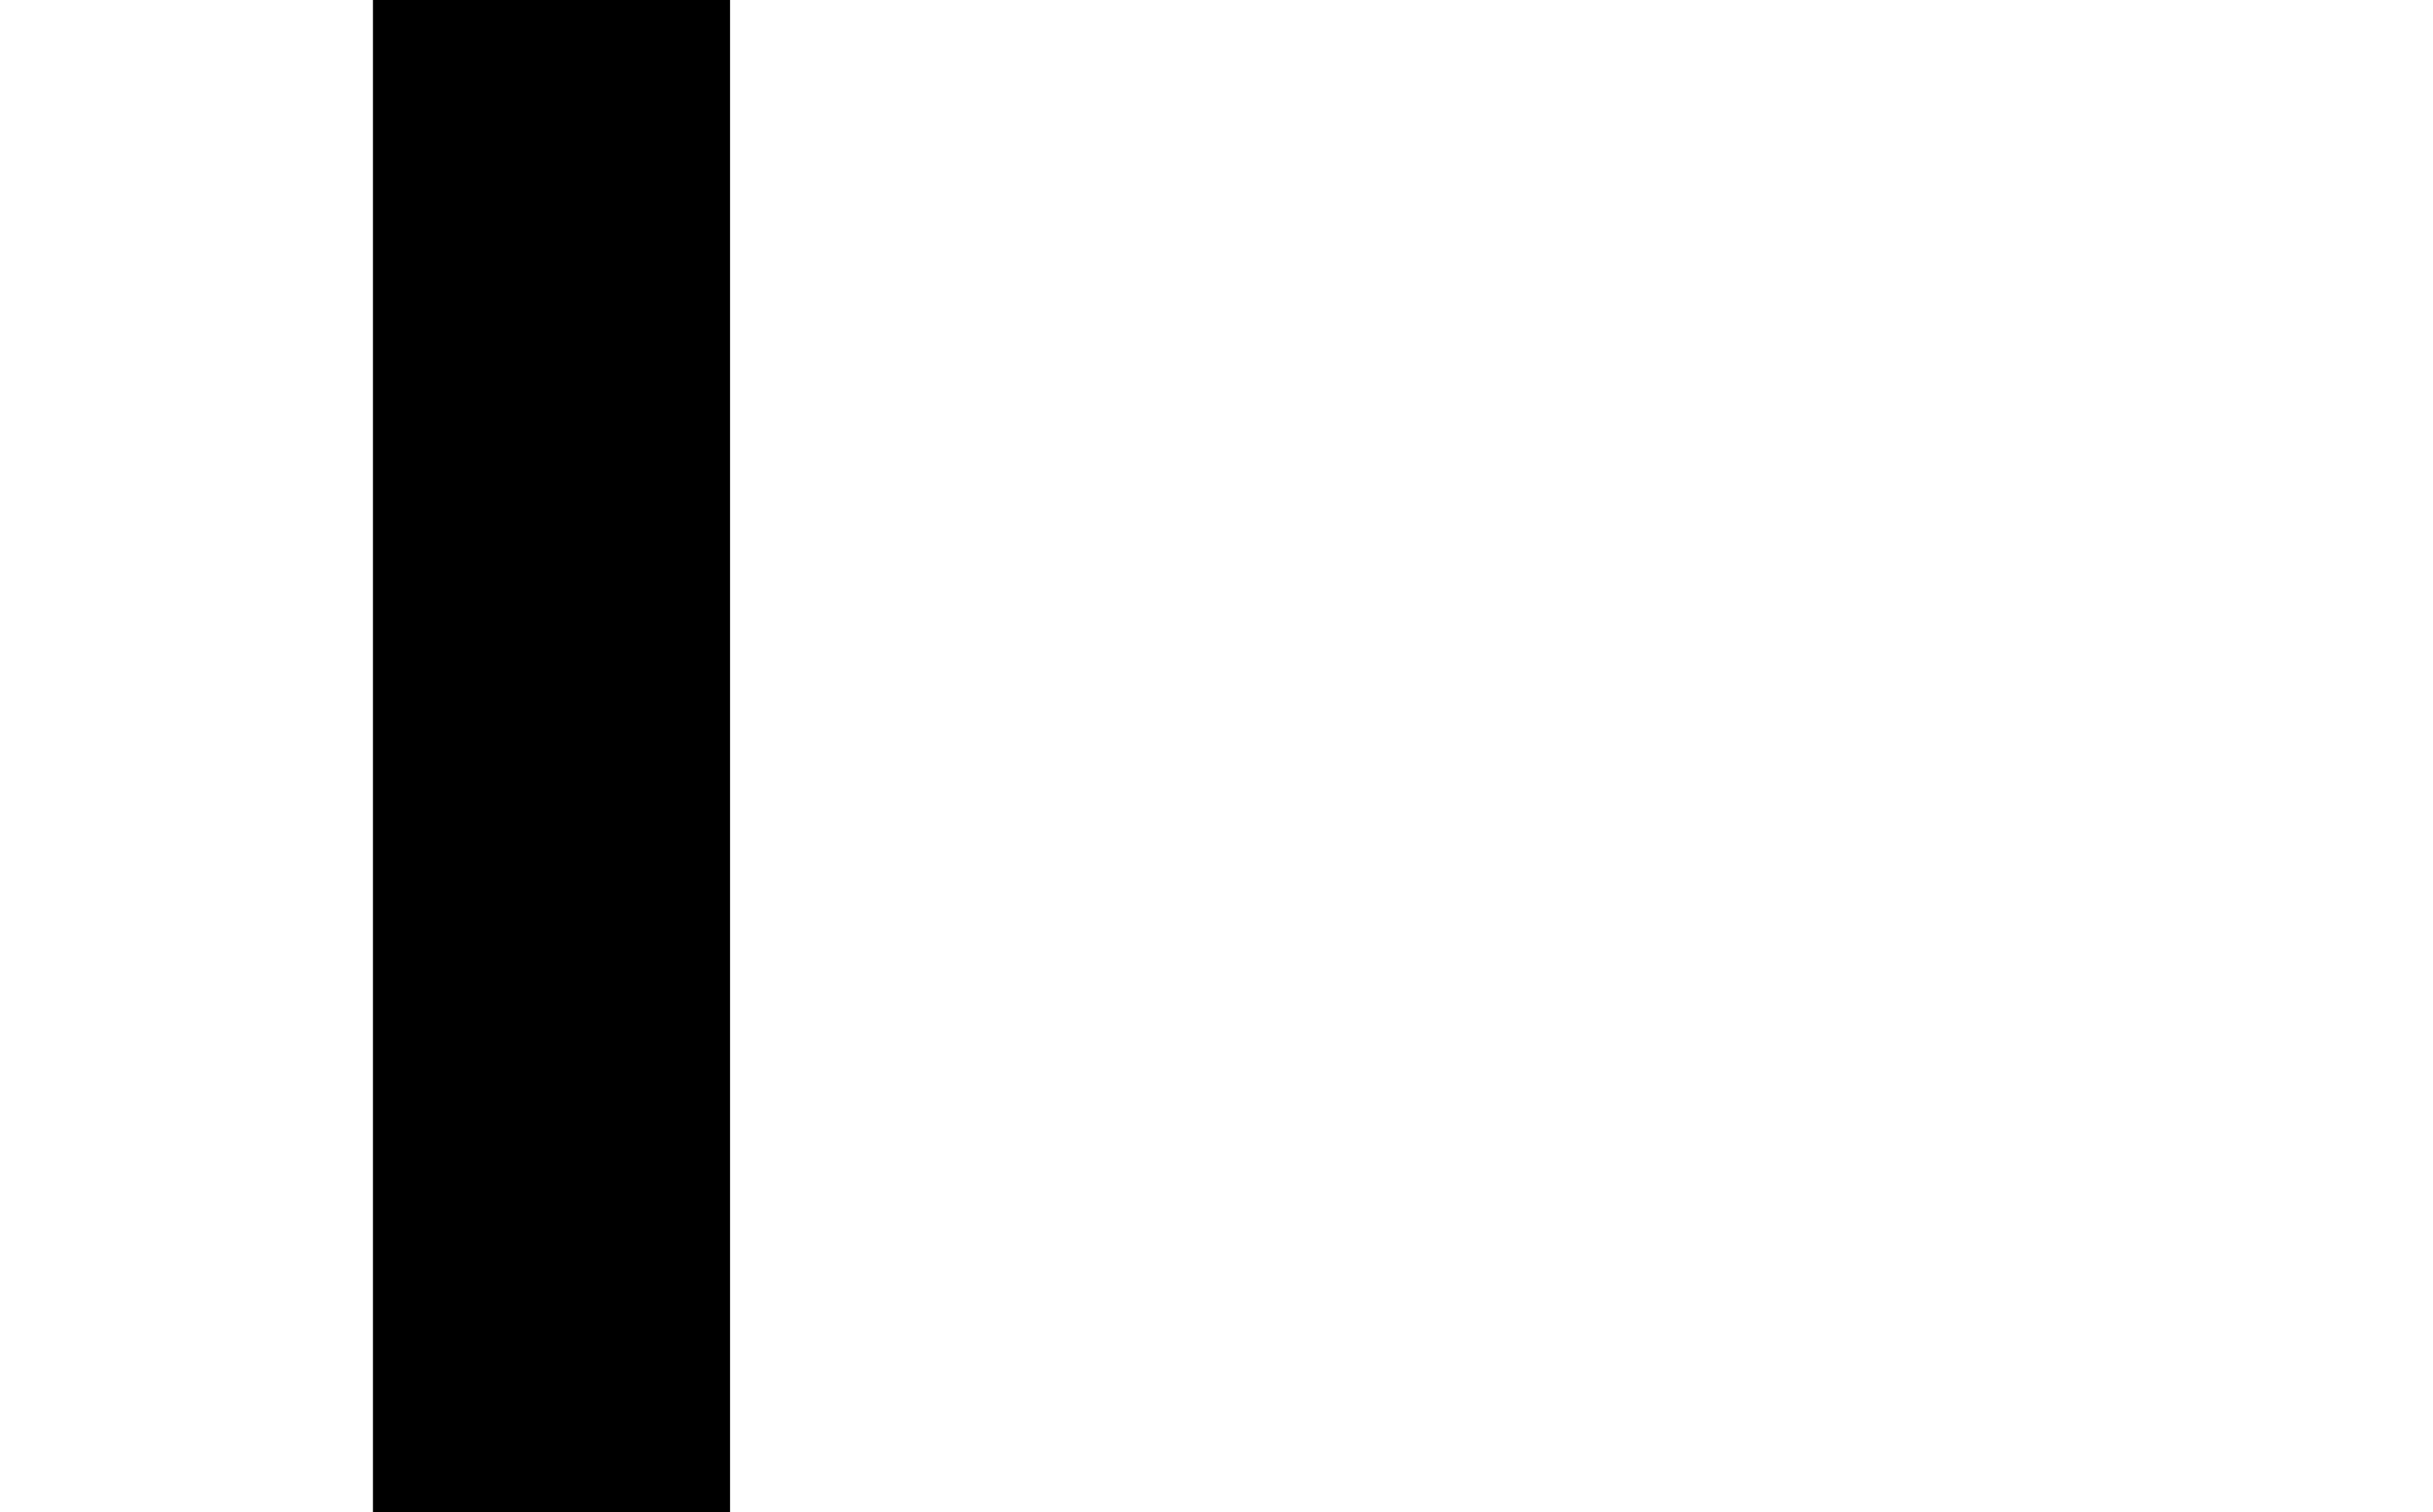
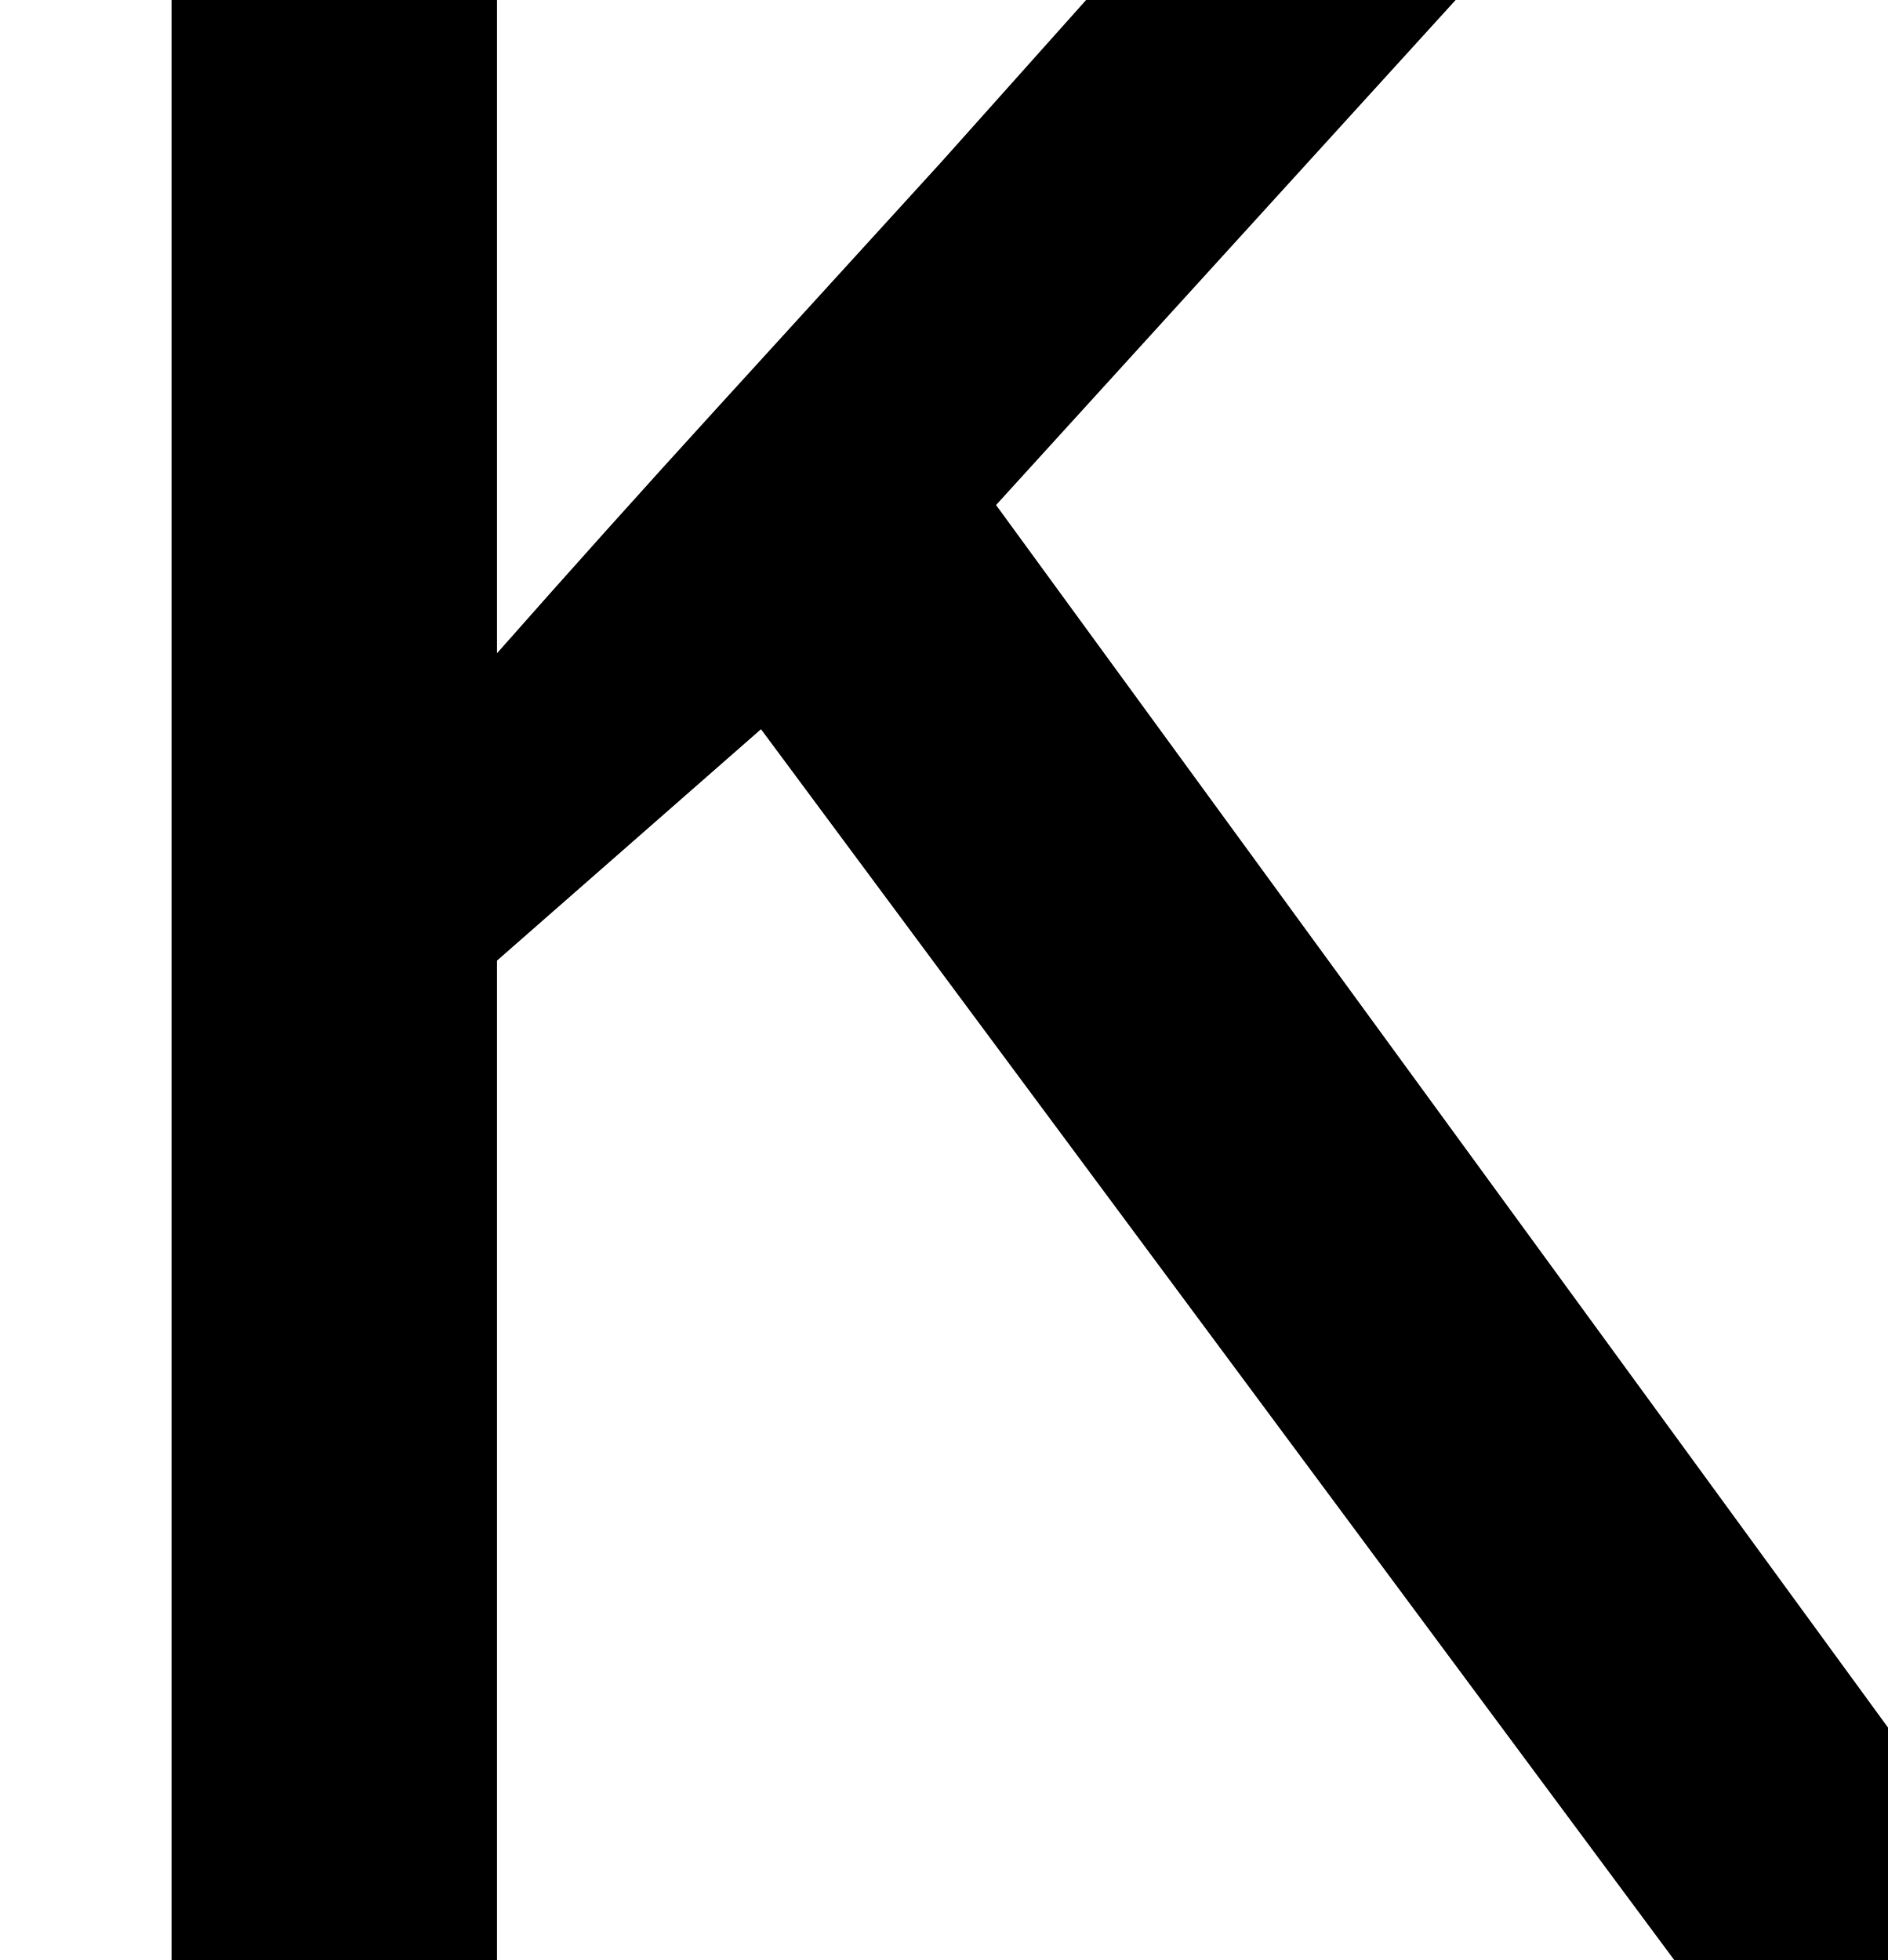
- <svg xmlns="http://www.w3.org/2000/svg" width="100%" height="100%" viewBox="0 0 922 573" version="1.1" xml:space="preserve" style="fill-rule:evenodd;clip-rule:evenodd;stroke-linejoin:round;stroke-miterlimit:2;">
-   <g transform="matrix(1,0,0,1,-1081.106,-1326.995)">
-     <g transform="matrix(1503.542,0,0,1503.542,1957.671,2072)">
+ <svg xmlns="http://www.w3.org/2000/svg" width="100%" height="100%" viewBox="0 0 785 815" version="1.1" xml:space="preserve" style="fill-rule:evenodd;clip-rule:evenodd;stroke-linejoin:round;stroke-miterlimit:2;">
+   <g transform="matrix(1,0,0,1,-1110.509,-1256.078)">
+     <g transform="matrix(1503.542,0,0,1503.542,1968.196,2072)">
        </g>
-     <text x="1036px" y="2072px" style="font-family:'GloranthaCoreRunes', 'Glorantha Core Runes';font-size:1503.542px;">I</text>
+     <text x="1036px" y="2072px" style="font-family:'GloranthaCoreRunes', 'Glorantha Core Runes';font-size:1503.542px;">K</text>
  </g>
</svg>
